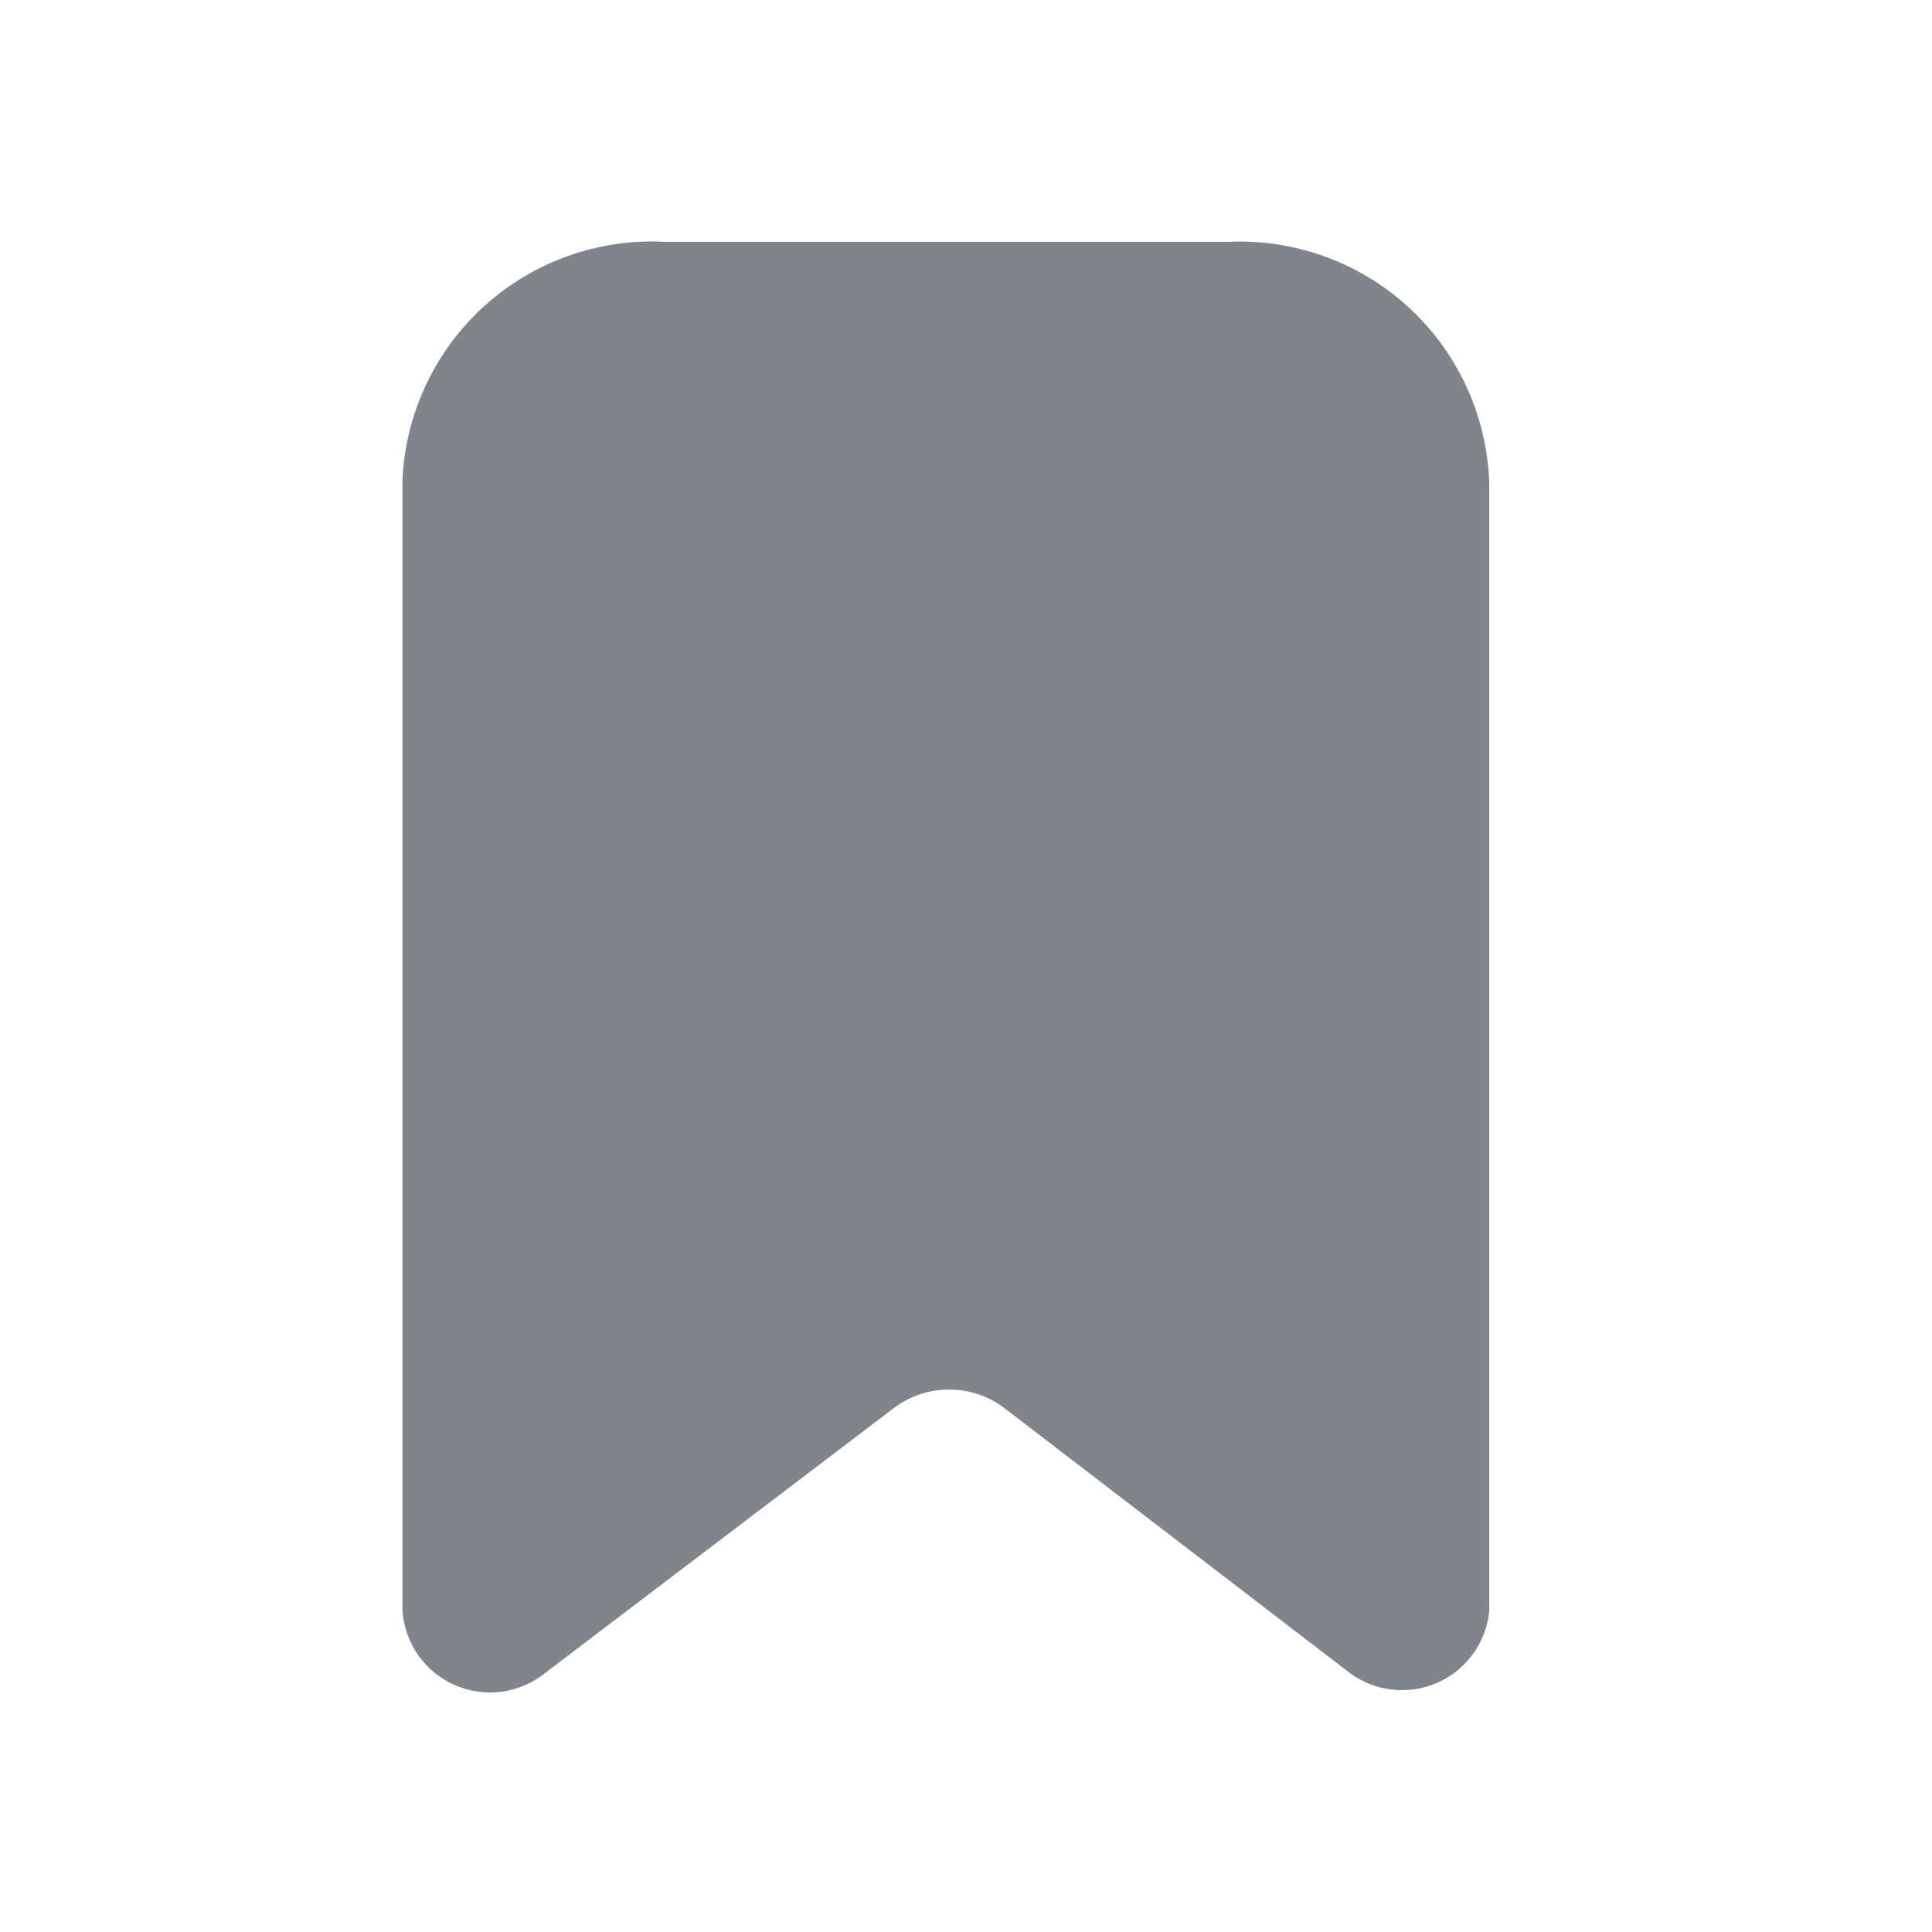
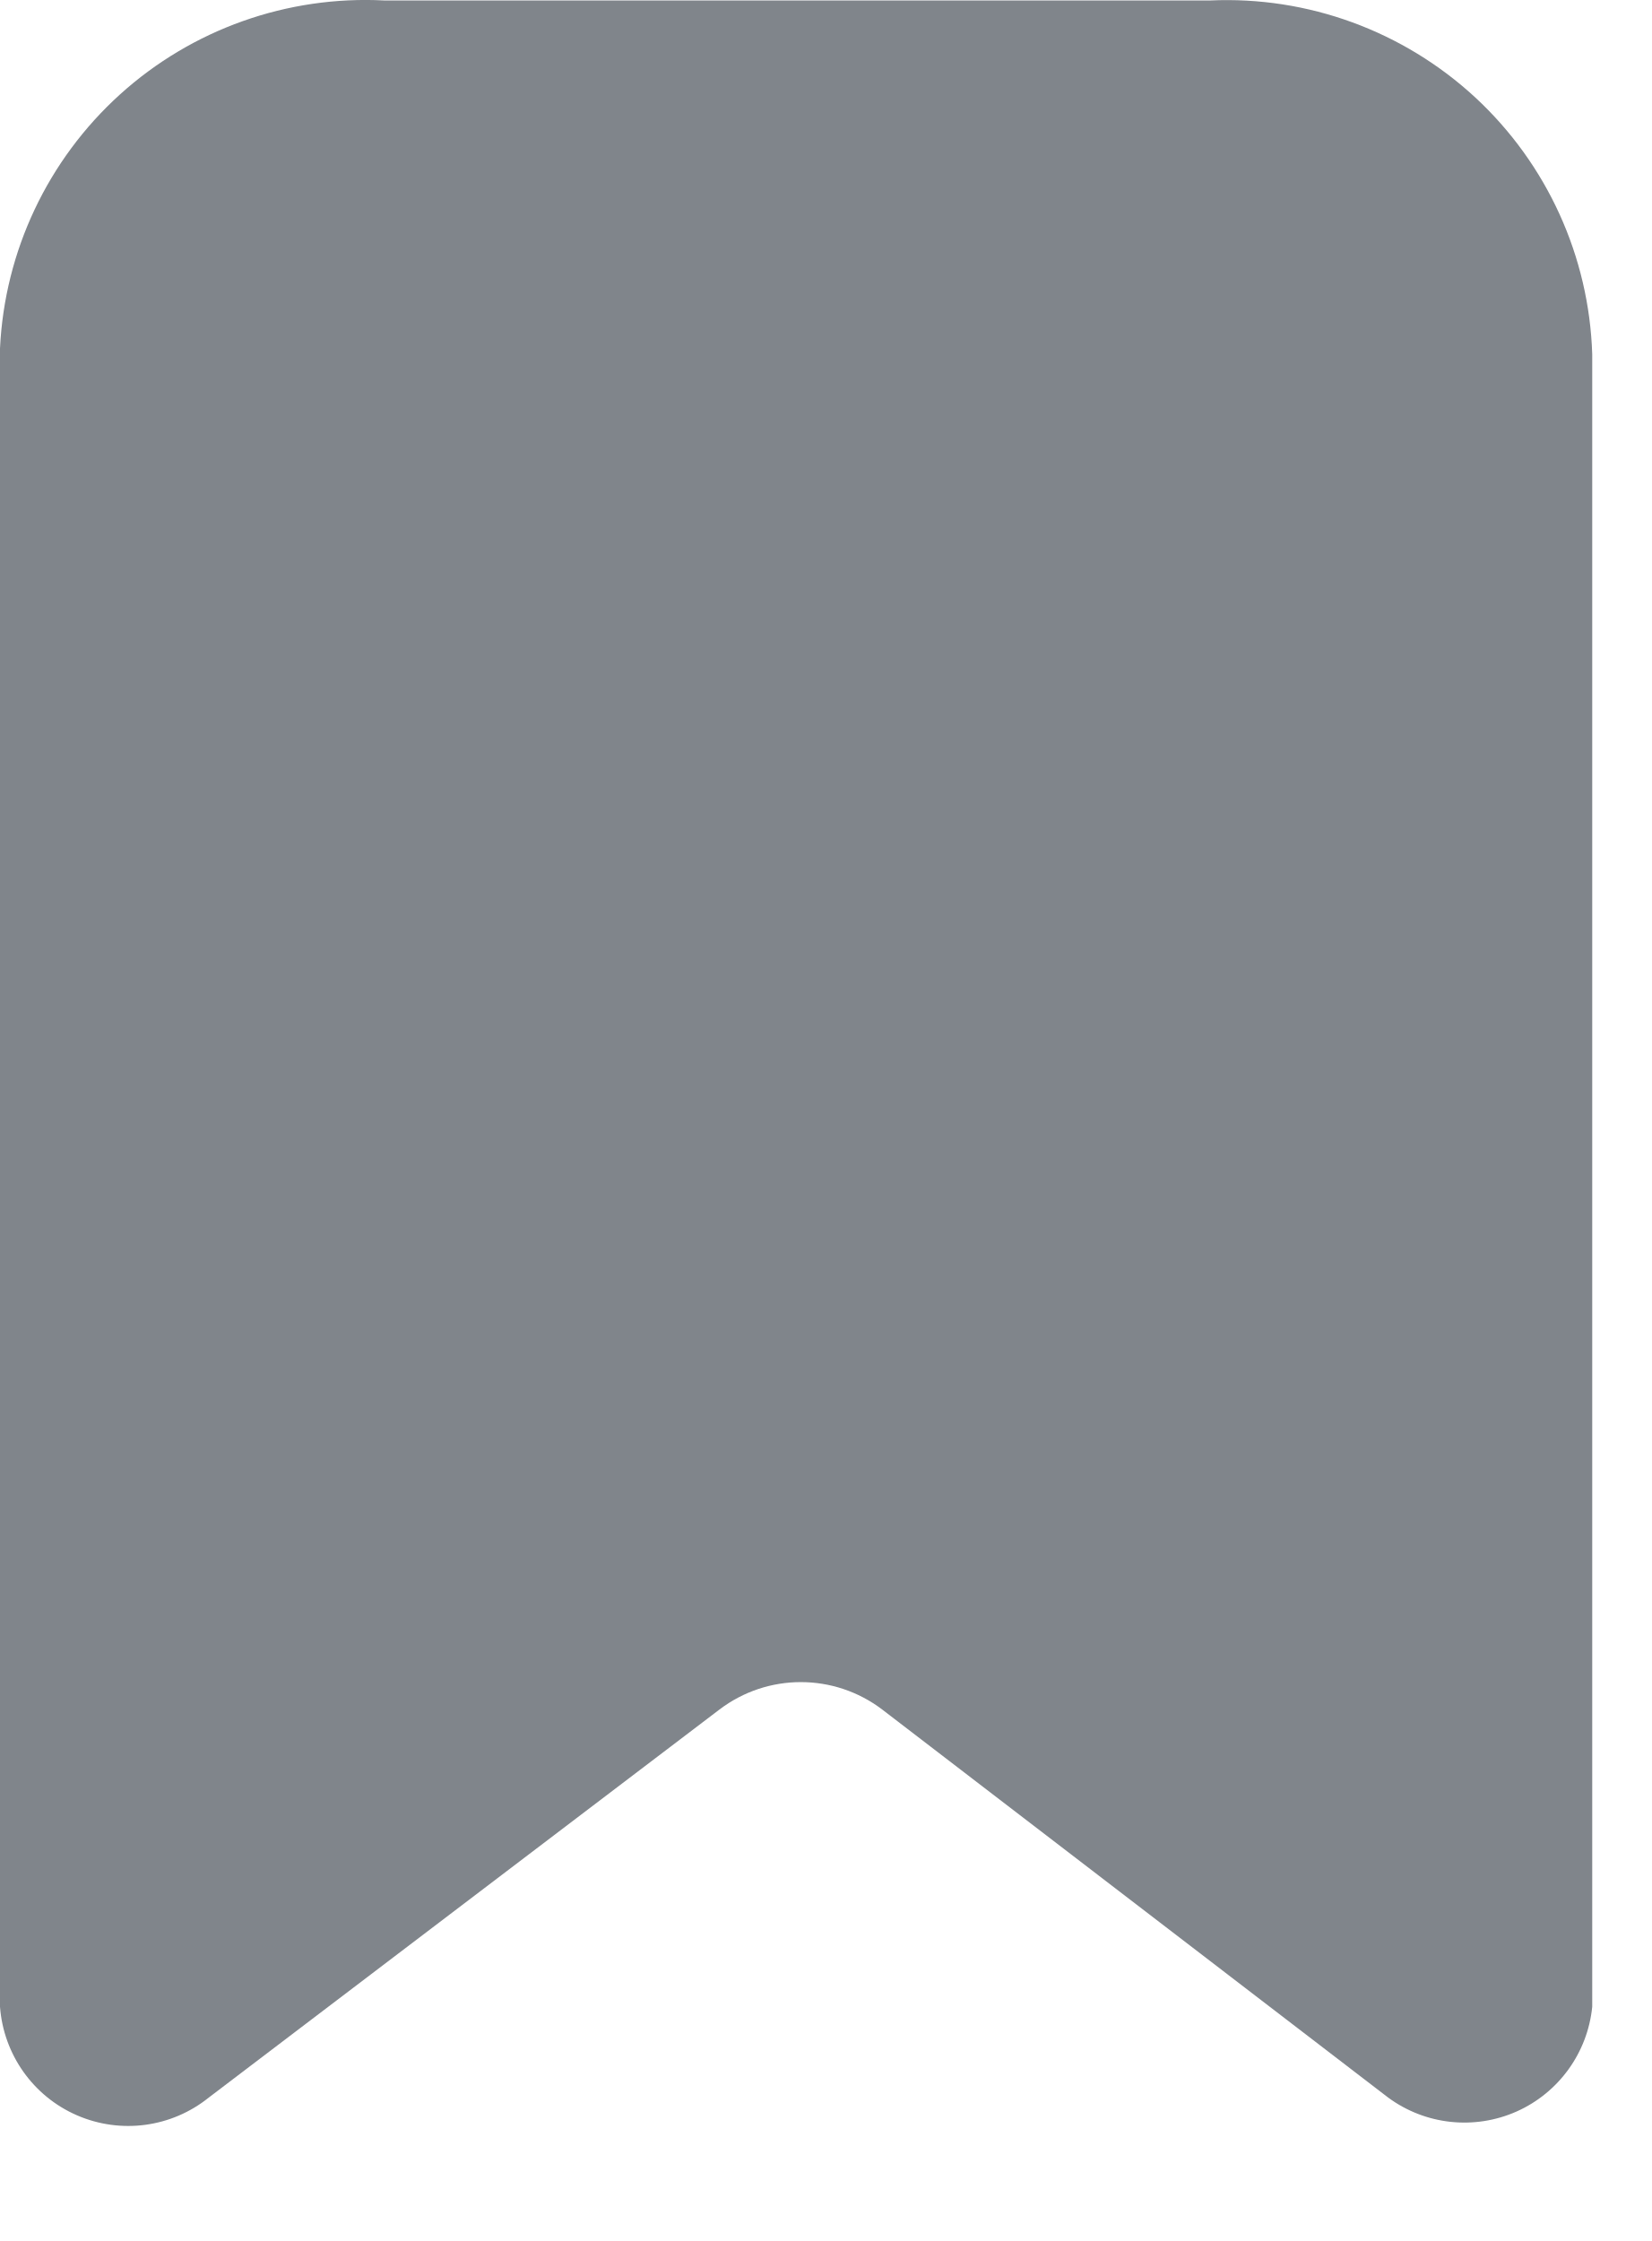
- <svg xmlns="http://www.w3.org/2000/svg" width="24" height="24" viewBox="0 0 24 24" fill="none">
-   <path d="M16.77 20.784L12.48 17.494C12.072 17.184 11.508 17.184 11.1 17.494L6.77 20.784C6.454 21.038 6.024 21.096 5.652 20.934C5.281 20.773 5.03 20.418 5 20.014V5.954C5.039 5.13 5.405 4.355 6.017 3.801C6.628 3.248 7.436 2.961 8.26 3.004H15.26C16.089 2.966 16.899 3.263 17.508 3.826C18.117 4.39 18.474 5.175 18.5 6.004V20.014C18.461 20.404 18.216 20.743 17.859 20.902C17.501 21.061 17.085 21.016 16.77 20.784Z" fill="#80858B" />
+ <svg xmlns="http://www.w3.org/2000/svg" width="14" height="19" viewBox="0 0 14 19" fill="none">
+   <path d="M11.77 17.784L7.48 14.494C7.072 14.184 6.508 14.184 6.1 14.494L1.77 17.784C1.454 18.038 1.024 18.096 0.652 17.934C0.281 17.773 0.03 17.418 0 17.014V2.954C0.039 2.13 0.405 1.355 1.017 0.801C1.628 0.248 2.436 -0.039 3.26 0.004H10.26C11.089 -0.034 11.899 0.263 12.508 0.826C13.117 1.39 13.474 2.175 13.5 3.004V17.014C13.461 17.404 13.216 17.743 12.859 17.902C12.501 18.061 12.085 18.016 11.77 17.784Z" fill="#80858B" />
</svg>
